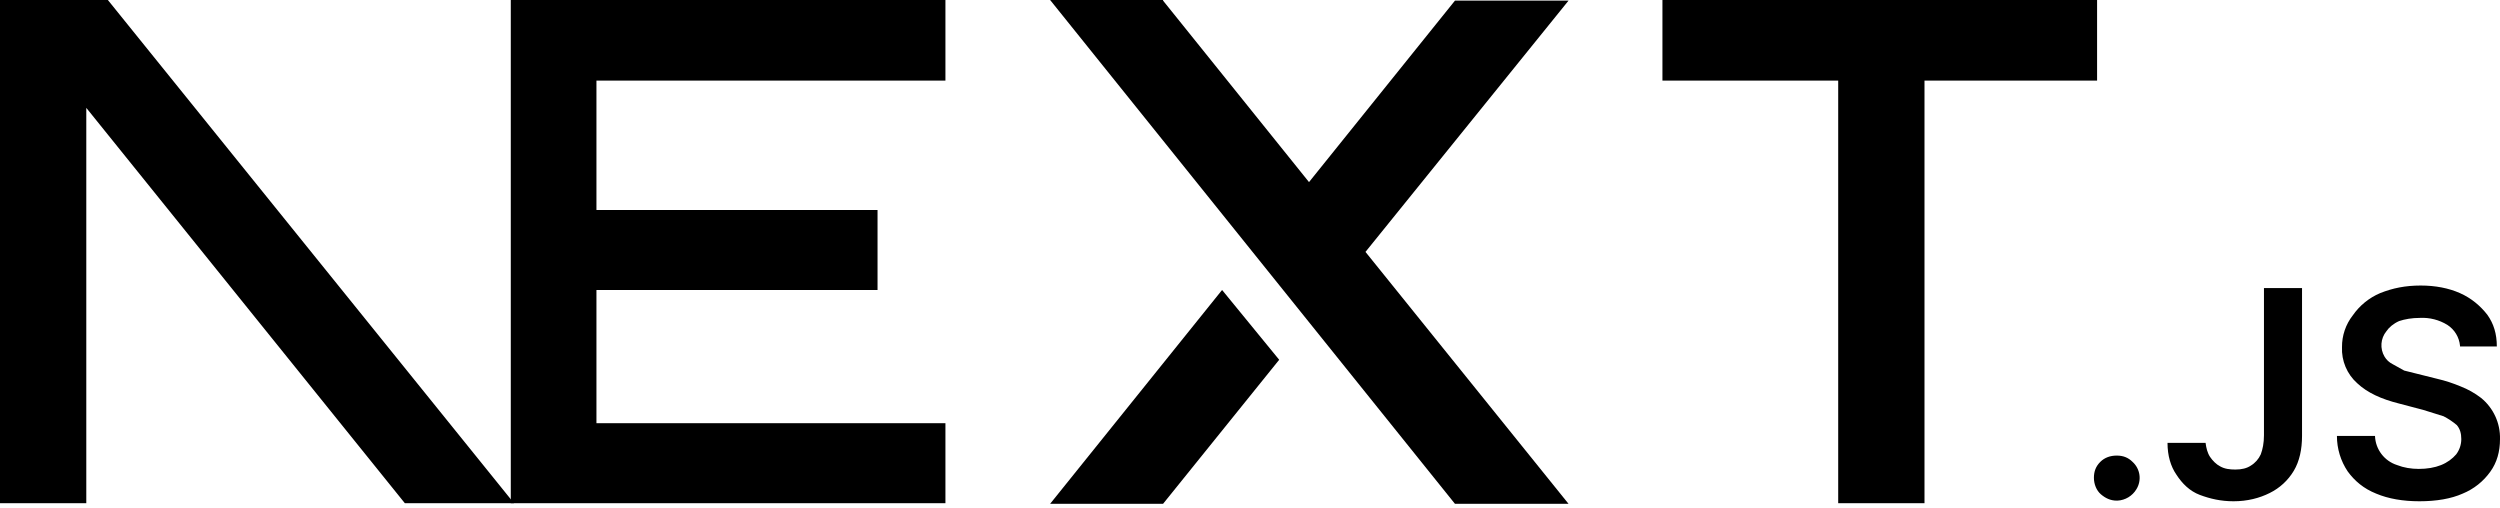
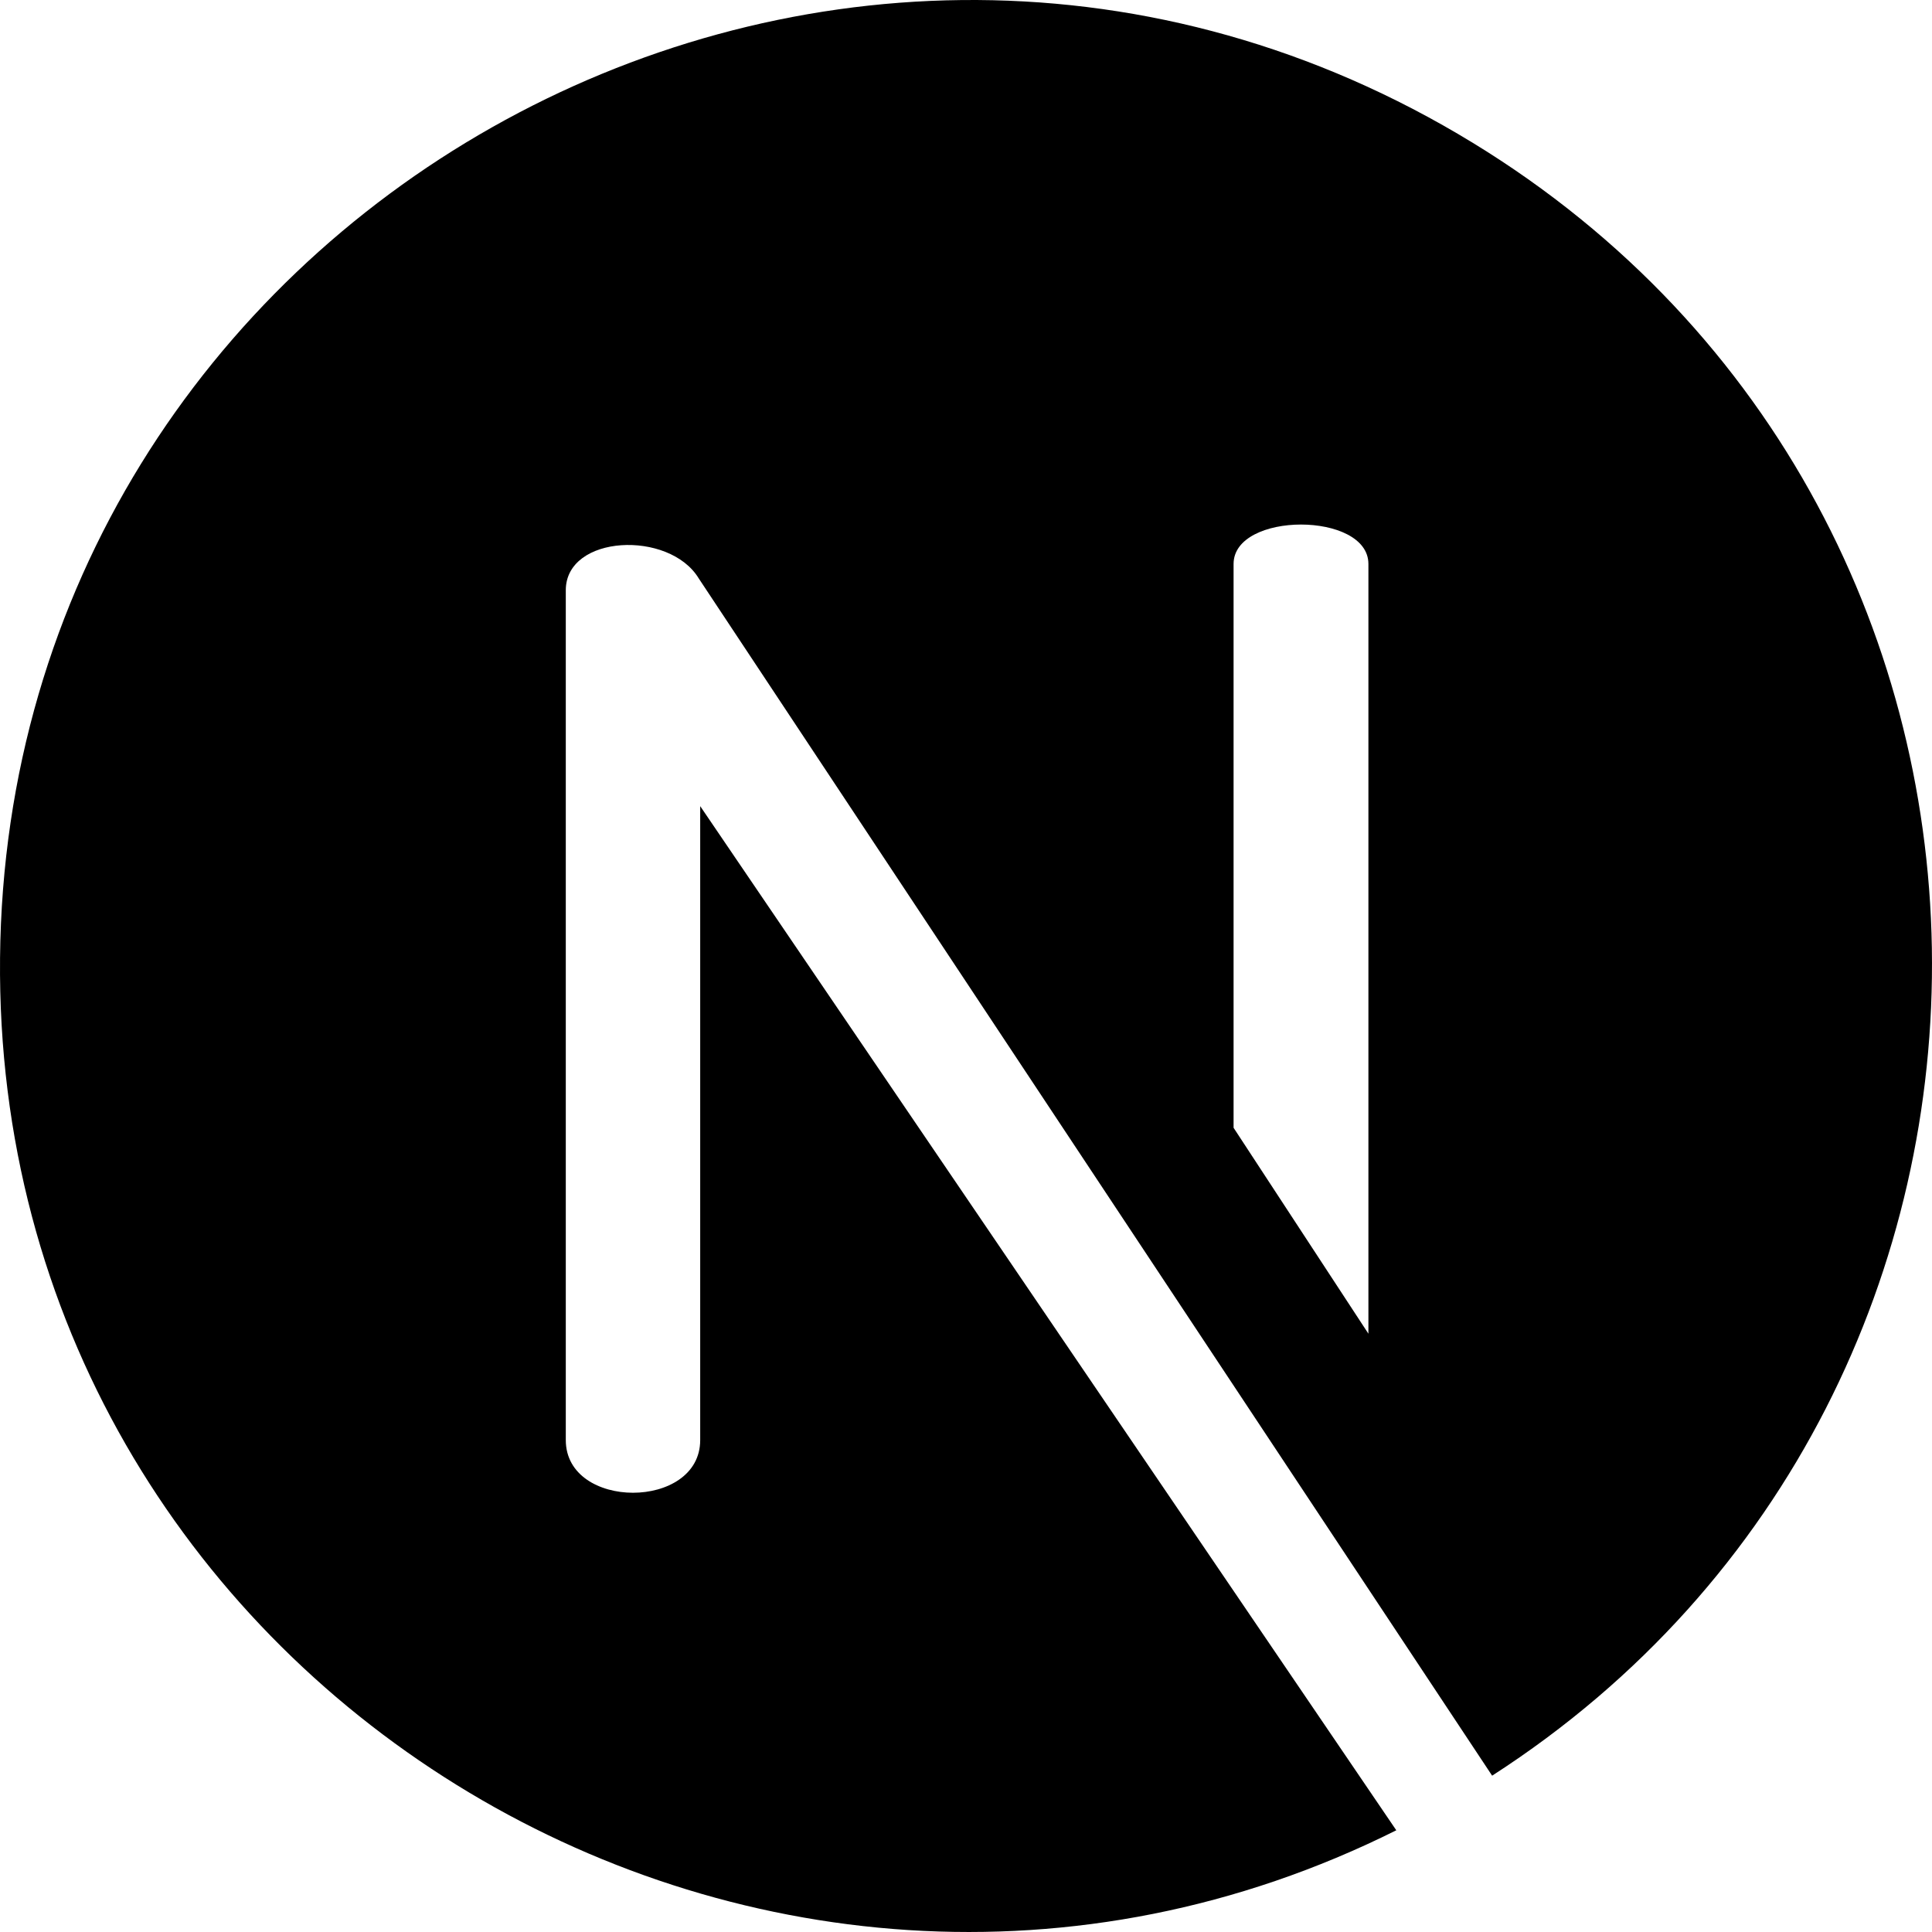
- <svg xmlns="http://www.w3.org/2000/svg" fill="none" viewBox="0 0 394 80">
-   <path fill="#000" d="M262 0h68.5v12.7h-27.2v66.6h-13.6V12.7H262V0ZM149 0v12.7H94v20.4h44.3v12.6H94v21h55v12.6H80.5V0h68.7zm34.3 0h-17.8l63.8 79.4h17.9l-32-39.7 32-39.6h-17.9l-23 28.6-23-28.6zm18.3 56.7-9-11-27.1 33.7h17.8l18.3-22.7z" />
-   <path fill="#000" d="M81 79.3 17 0H0v79.3h13.6V17l50.2 62.3H81Zm252.6-.4c-1 0-1.8-.4-2.5-1s-1.1-1.6-1.1-2.6.3-1.8 1-2.5 1.6-1 2.6-1 1.8.3 2.5 1a3.4 3.4 0 0 1 .6 4.3 3.7 3.7 0 0 1-3 1.8zm23.2-33.5h6v23.3c0 2.1-.4 4-1.3 5.5a9.1 9.1 0 0 1-3.8 3.5c-1.6.8-3.5 1.3-5.7 1.3-2 0-3.7-.4-5.3-1s-2.8-1.8-3.7-3.2c-.9-1.3-1.4-3-1.4-5h6c.1.8.3 1.6.7 2.2s1 1.2 1.6 1.5c.7.4 1.5.5 2.4.5 1 0 1.8-.2 2.4-.6a4 4 0 0 0 1.6-1.8c.3-.8.5-1.8.5-3V45.5zm30.9 9.1a4.4 4.4 0 0 0-2-3.3 7.5 7.5 0 0 0-4.3-1.1c-1.3 0-2.4.2-3.3.5-.9.4-1.6 1-2 1.6a3.5 3.5 0 0 0-.3 4c.3.5.7.9 1.3 1.2l1.8 1 2 .5 3.2.8c1.3.3 2.5.7 3.7 1.2a13 13 0 0 1 3.2 1.8 8.1 8.1 0 0 1 3 6.5c0 2-.5 3.7-1.5 5.1a10 10 0 0 1-4.4 3.5c-1.8.8-4.1 1.2-6.8 1.2-2.6 0-4.9-.4-6.8-1.2-2-.8-3.4-2-4.5-3.5a10 10 0 0 1-1.7-5.6h6a5 5 0 0 0 3.5 4.6c1 .4 2.2.6 3.4.6 1.3 0 2.5-.2 3.5-.6 1-.4 1.8-1 2.4-1.7a4 4 0 0 0 .8-2.4c0-.9-.2-1.6-.7-2.2a11 11 0 0 0-2.1-1.4l-3.2-1-3.8-1c-2.8-.7-5-1.7-6.6-3.2a7.2 7.2 0 0 1-2.4-5.7 8 8 0 0 1 1.7-5 10 10 0 0 1 4.3-3.5c2-.8 4-1.2 6.4-1.2 2.3 0 4.4.4 6.2 1.2 1.8.8 3.2 2 4.3 3.4 1 1.4 1.5 3 1.5 5h-5.8z" />
+ <svg xmlns="http://www.w3.org/2000/svg" width="128" height="128" viewBox="0 0 512 512">
+   <path fill="#000000" d="M386.399 35.508C217.06-64.061 1.885 57.55.012 253.882c-1.828 191.716 201.063 315.545 370.02 231.163L185.56 213.636v167.997c0 18.614-35.619 18.614-35.619 0V156.421c0-14.776 27.448-15.989 35.226-3.145L395.43 470.572c157.95-101.737 155.817-338.136-9.031-435.064m-23.756 317.939L326.91 298.87V149.458c0-13.932 35.732-13.932 35.732 0z" />
</svg>
